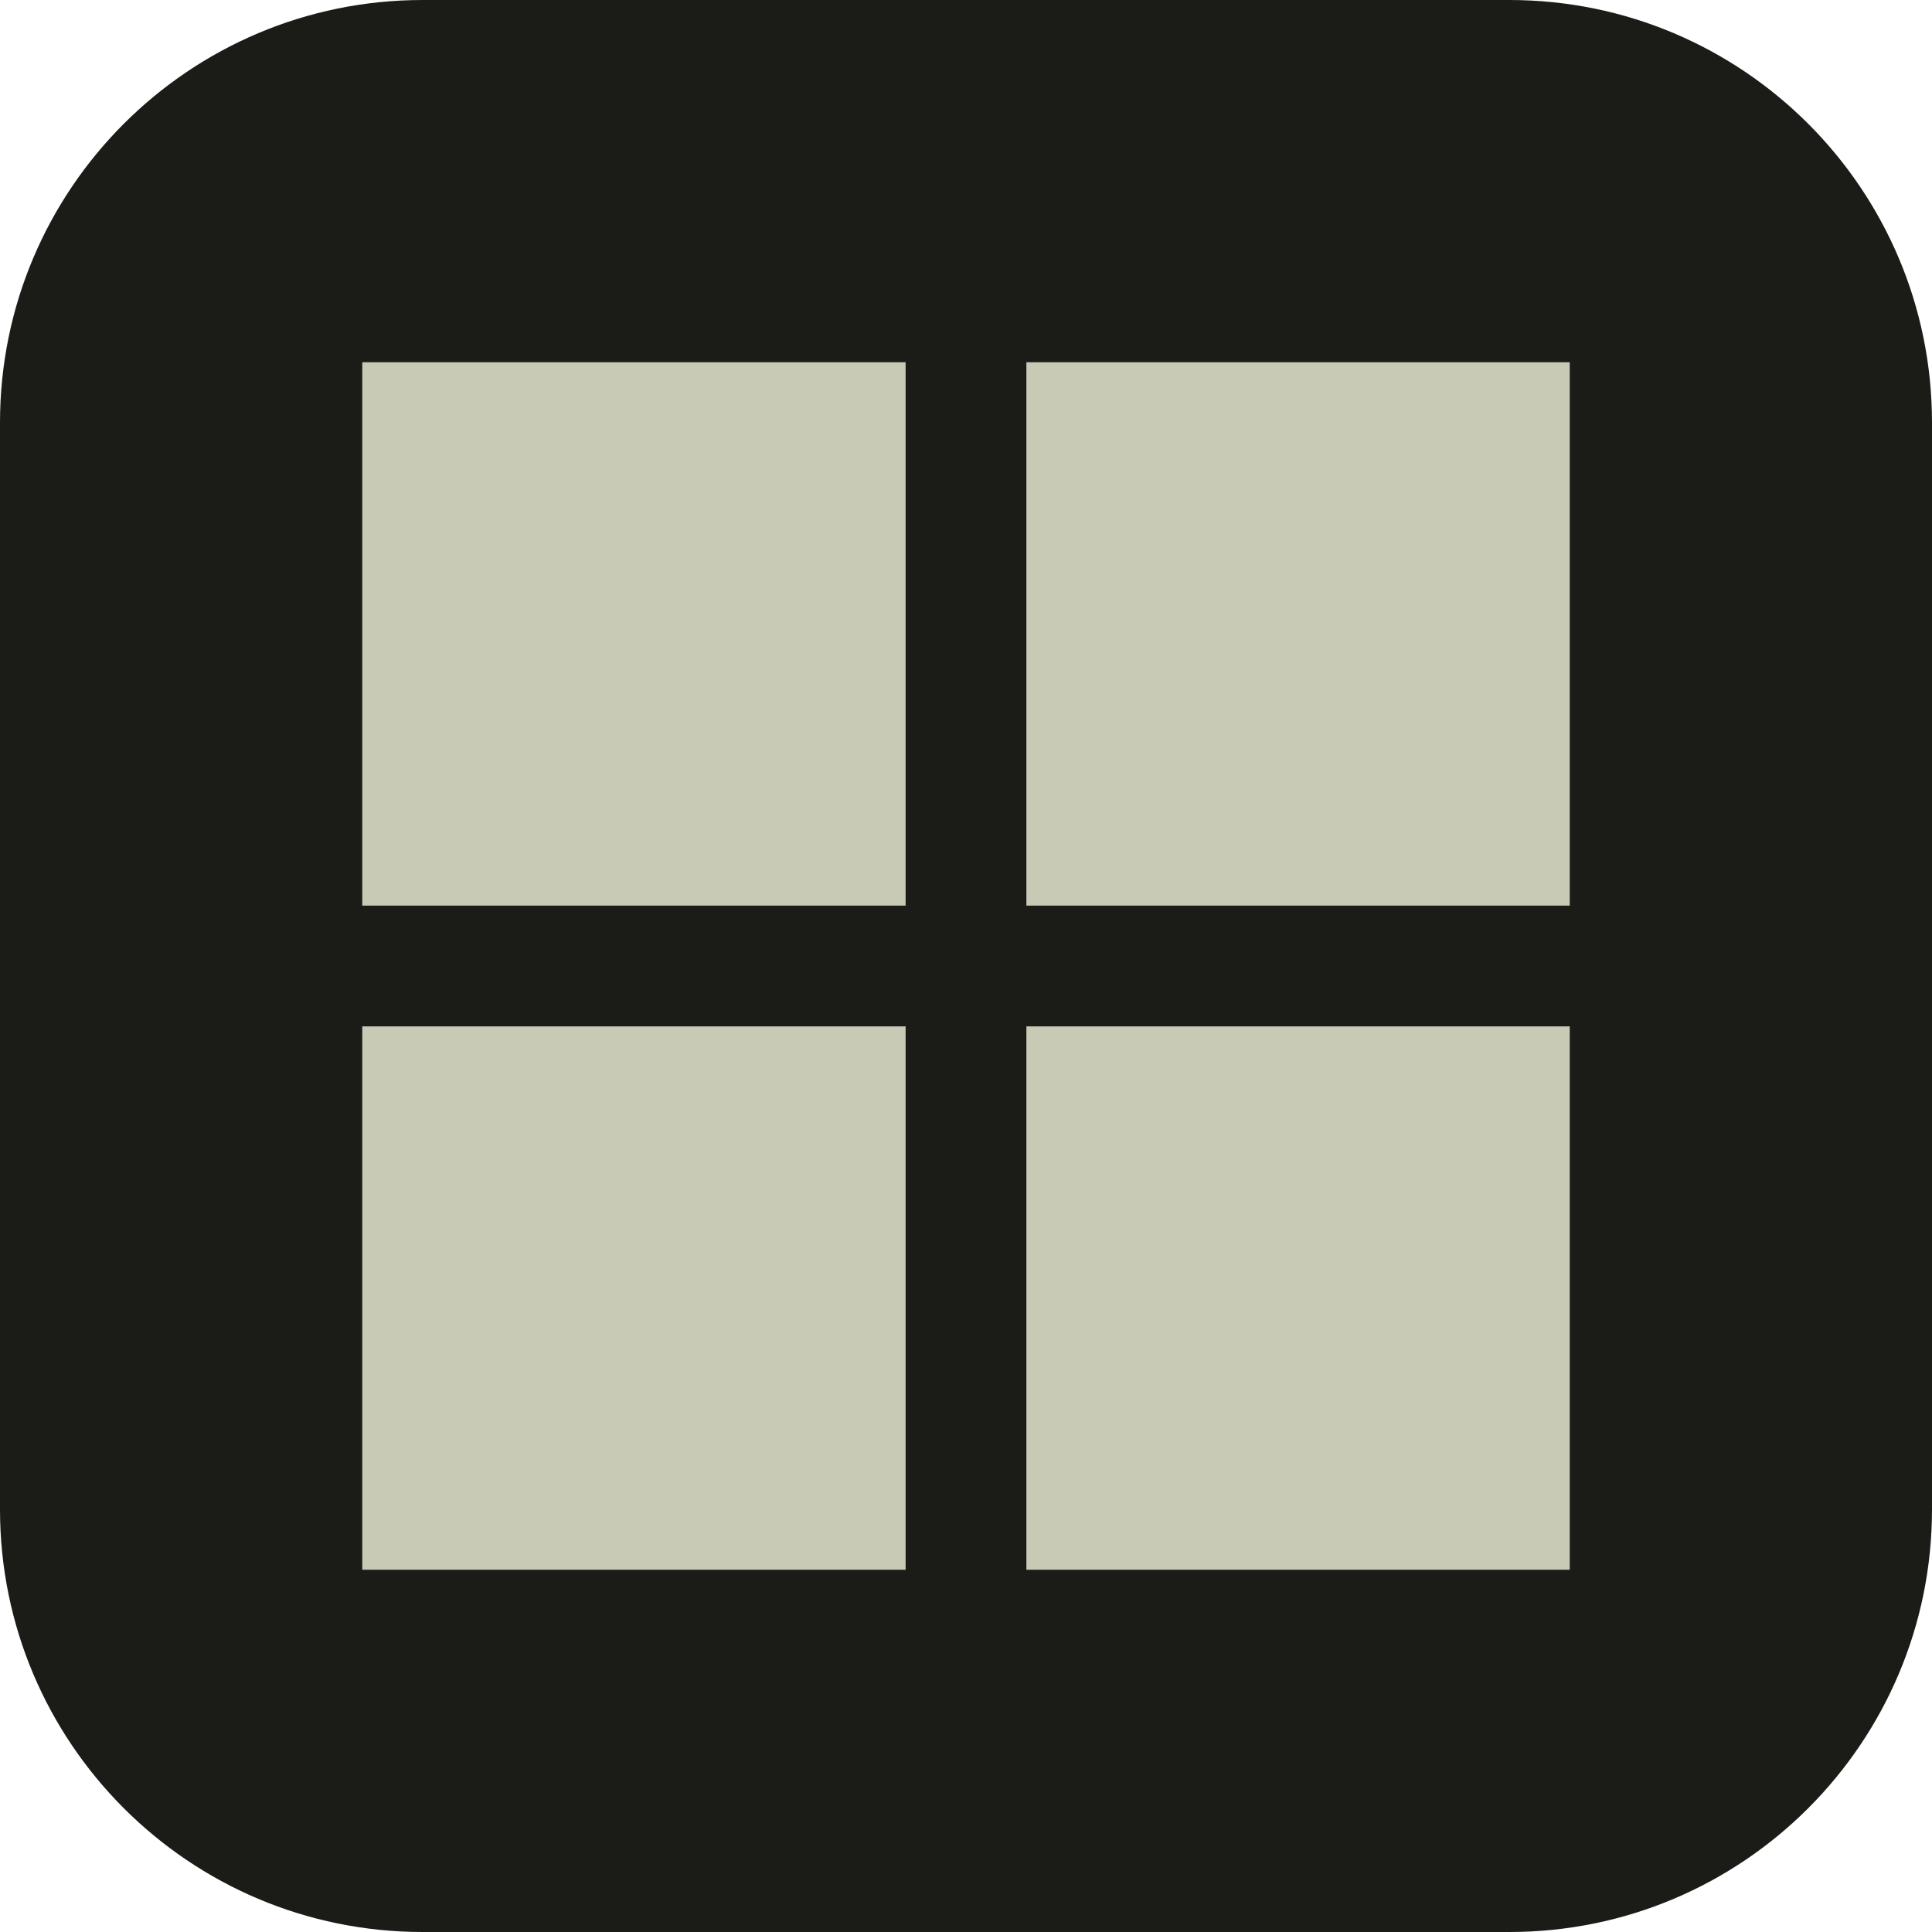
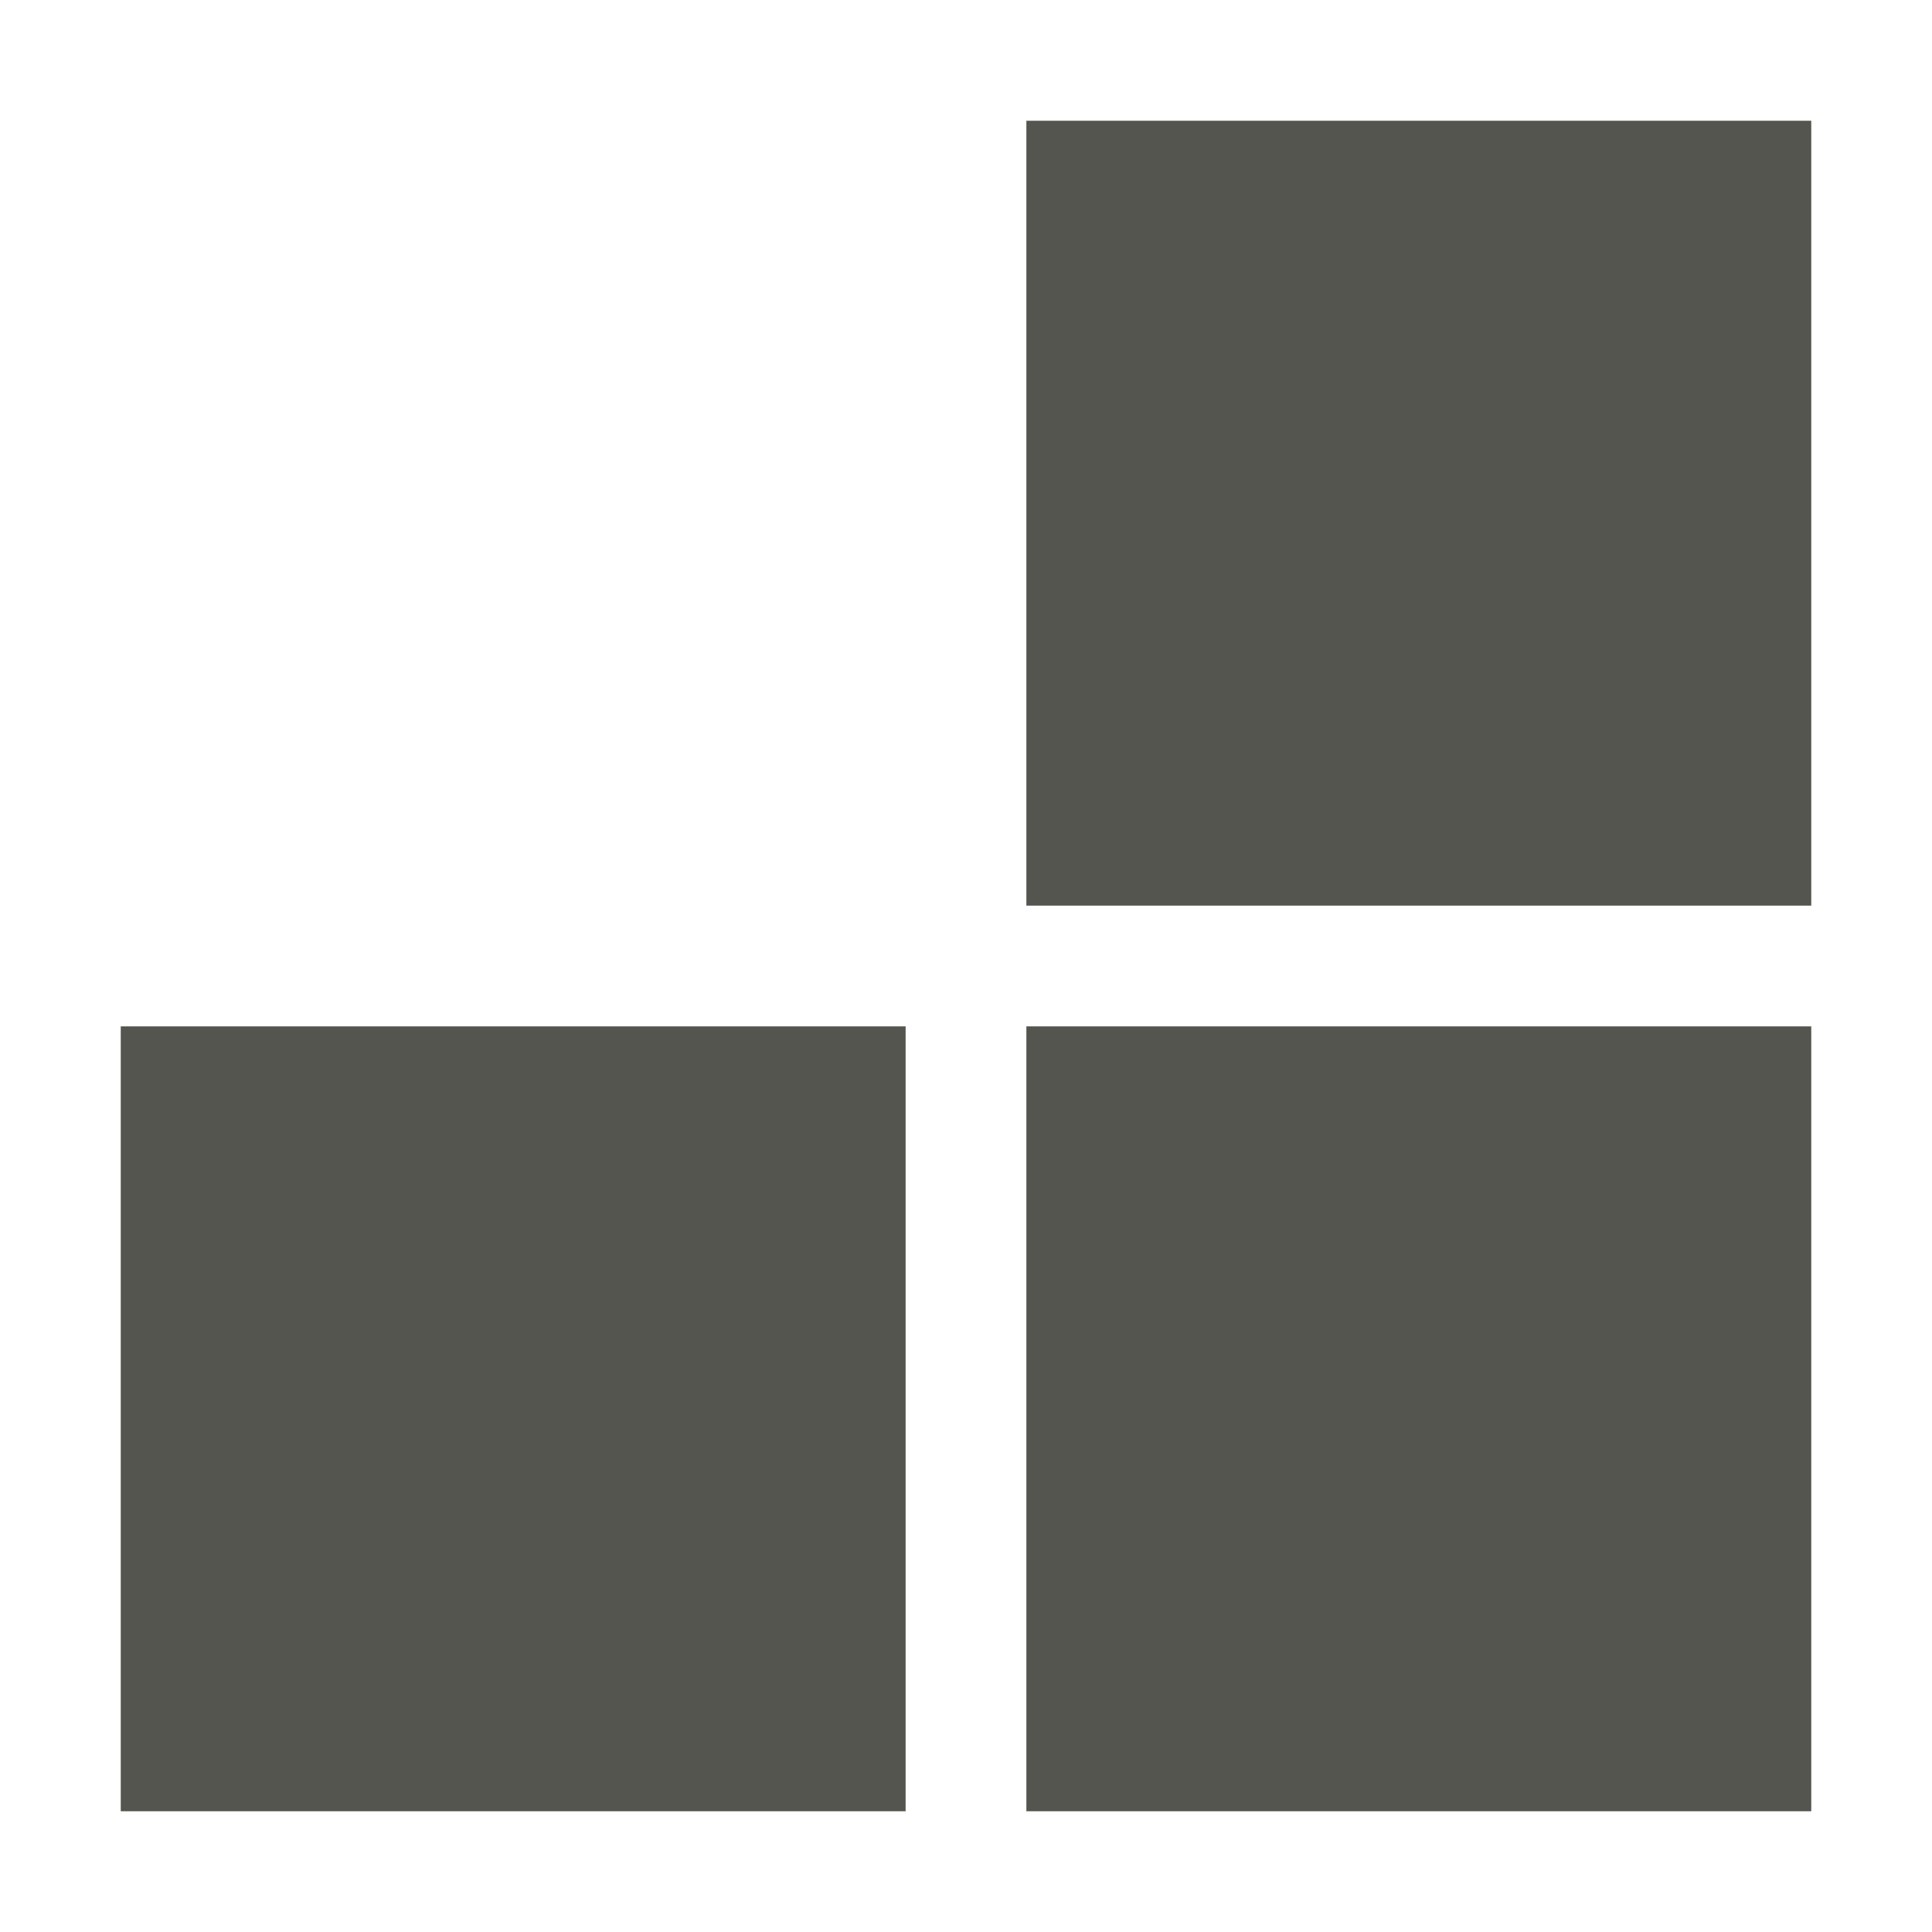
<svg xmlns="http://www.w3.org/2000/svg" viewBox="0 0 32 32">
-   <rect width="32" height="32" rx="7" fill="#1b1b18" />
-   <g fill="#c9cab5">
-     <rect x="6" y="6" width="9" height="9" />
-     <rect x="17" y="6" width="9" height="9" />
-     <rect x="6" y="17" width="9" height="9" />
-     <rect x="17" y="17" width="9" height="9" />
+   <g fill="#55554f">
+     <rect x="17" y="2" width="13" height="13" />
+     <rect x="2" y="17" width="13" height="13" />
+     <rect x="17" y="17" width="13" height="13" />
  </g>
</svg>
